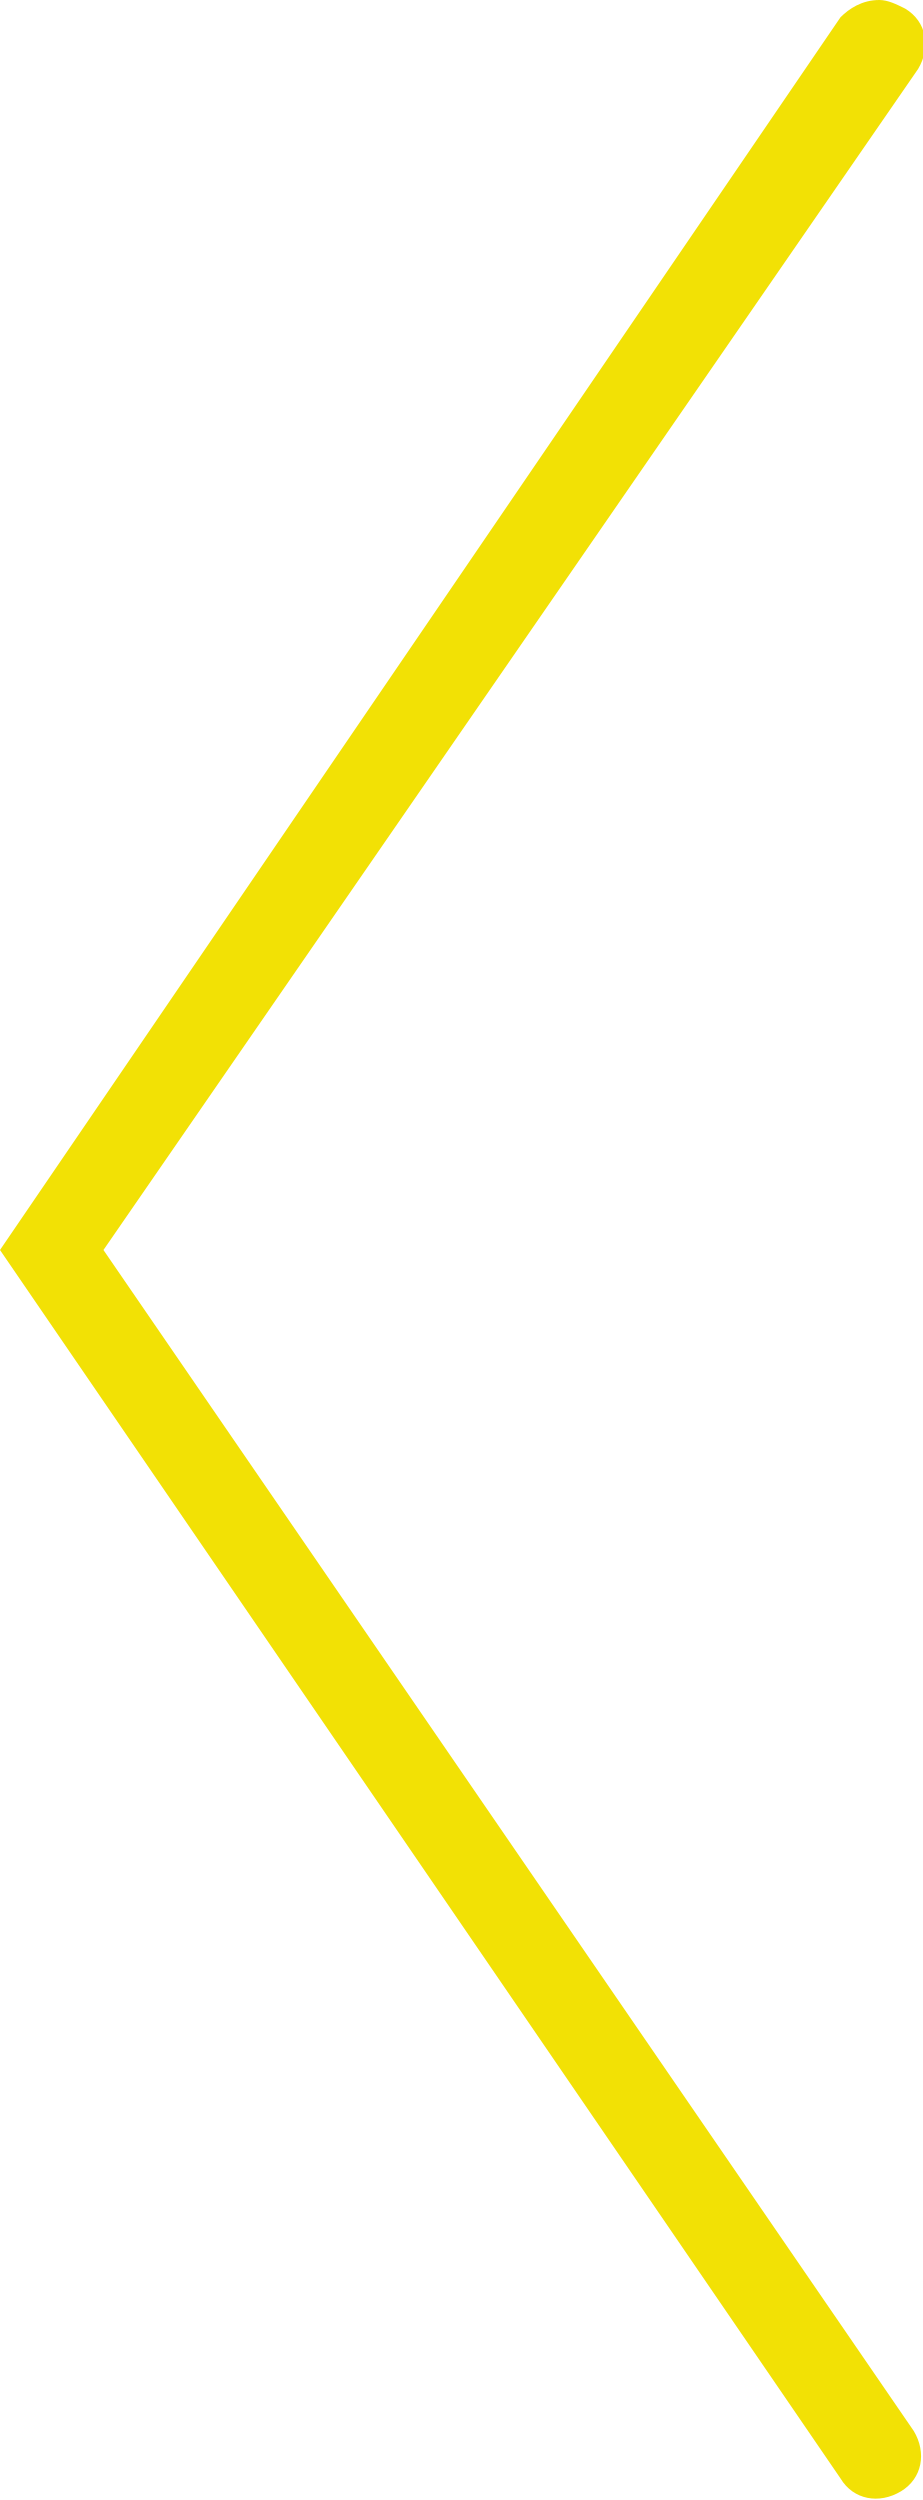
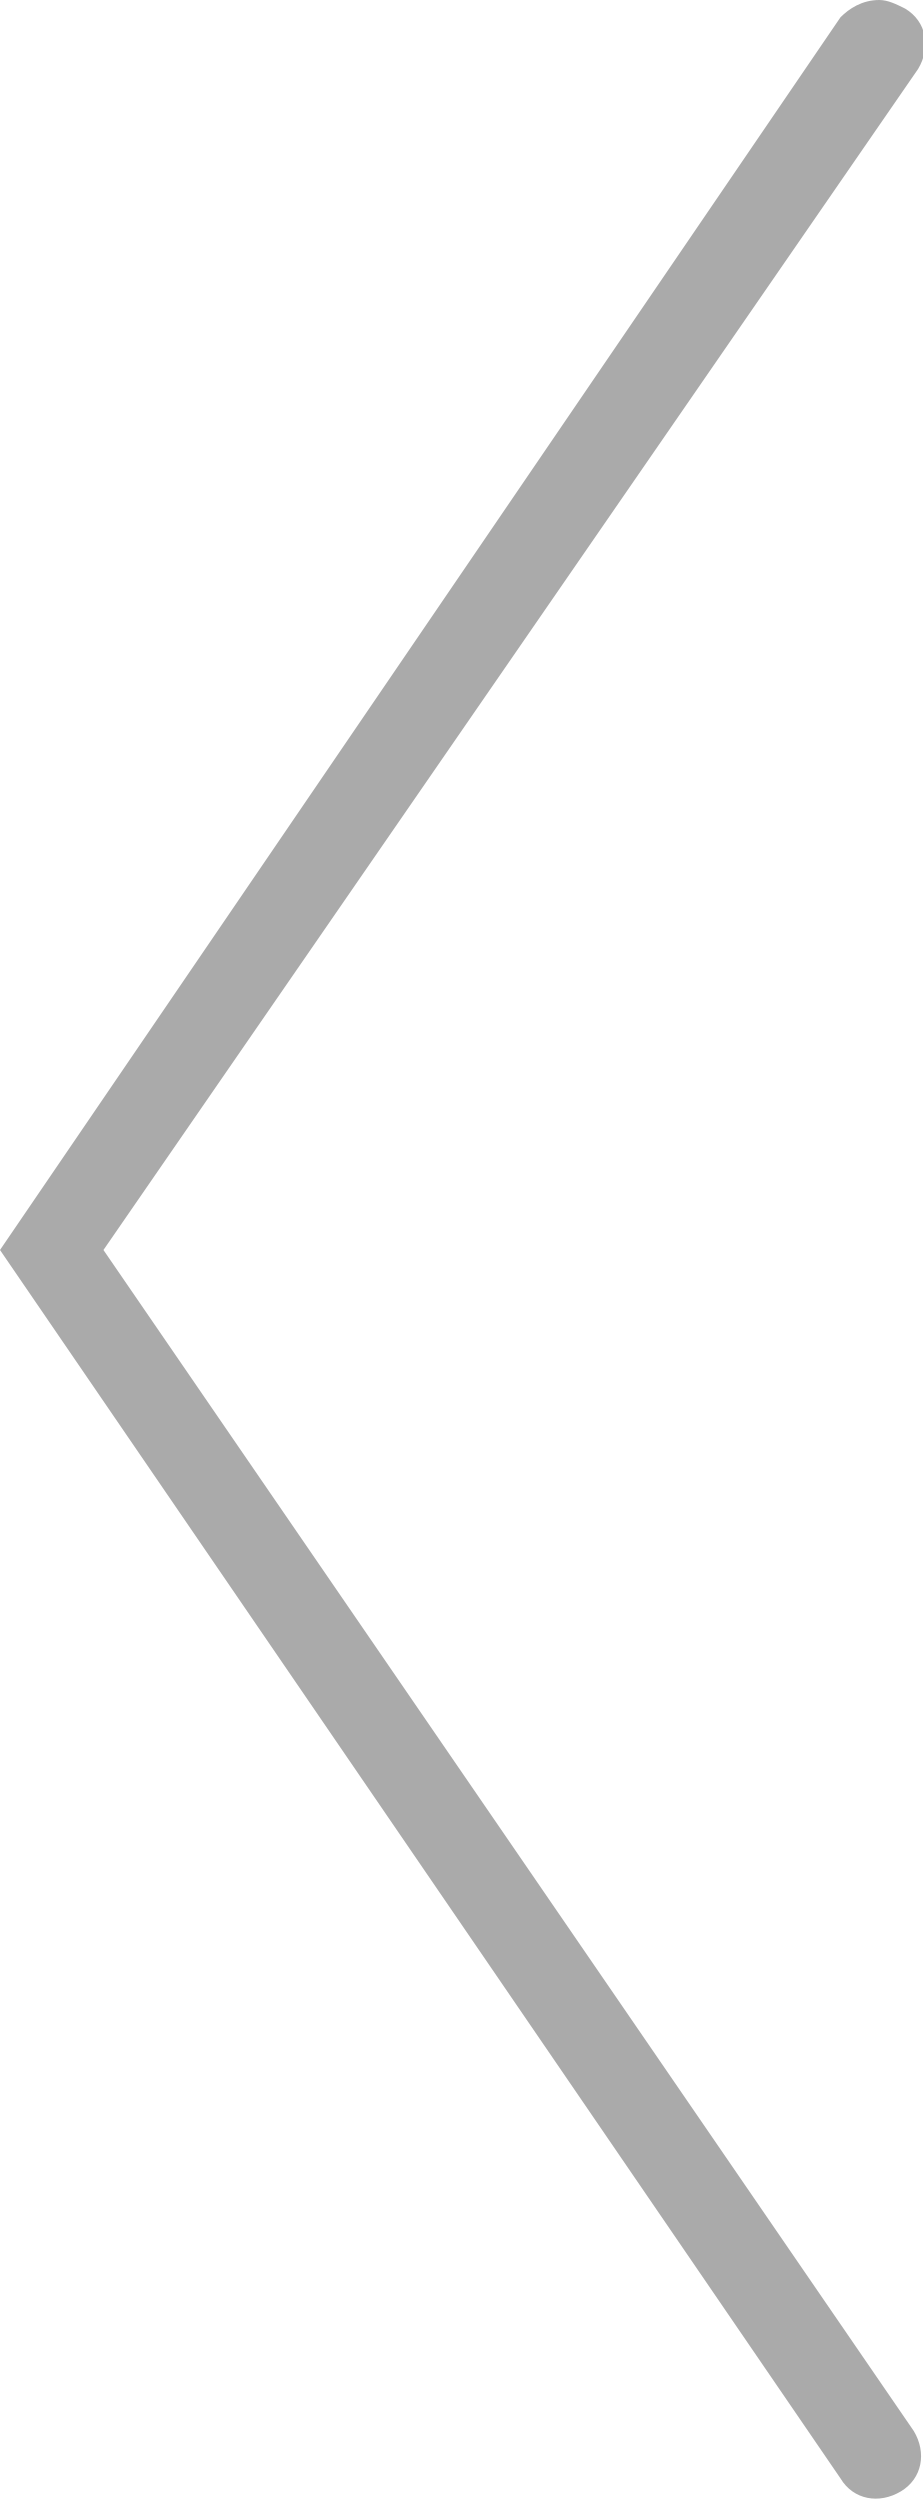
<svg xmlns="http://www.w3.org/2000/svg" version="1.1" id="Layer_1" x="0px" y="0px" viewBox="0 0 21.4 58" enable-background="new 0 0 21.4 58" xml:space="preserve">
  <g>
-     <path fill="#F2E105" d="M20.4,0c0.2,0,0.4,0.1,0.6,0.2c0.5,0.3,0.6,0.9,0.3,1.4L2.4,29l18.8,27.4c0.3,0.5,0.2,1.1-0.3,1.4   c-0.5,0.3-1.1,0.2-1.4-0.3L0,29L19.5,0.4C19.7,0.2,20,0,20.4,0z" />
+     <path fill="#aaa" d="M20.4,0c0.2,0,0.4,0.1,0.6,0.2c0.5,0.3,0.6,0.9,0.3,1.4L2.4,29l18.8,27.4c0.3,0.5,0.2,1.1-0.3,1.4   c-0.5,0.3-1.1,0.2-1.4-0.3L0,29L19.5,0.4C19.7,0.2,20,0,20.4,0z" />
  </g>
</svg>
